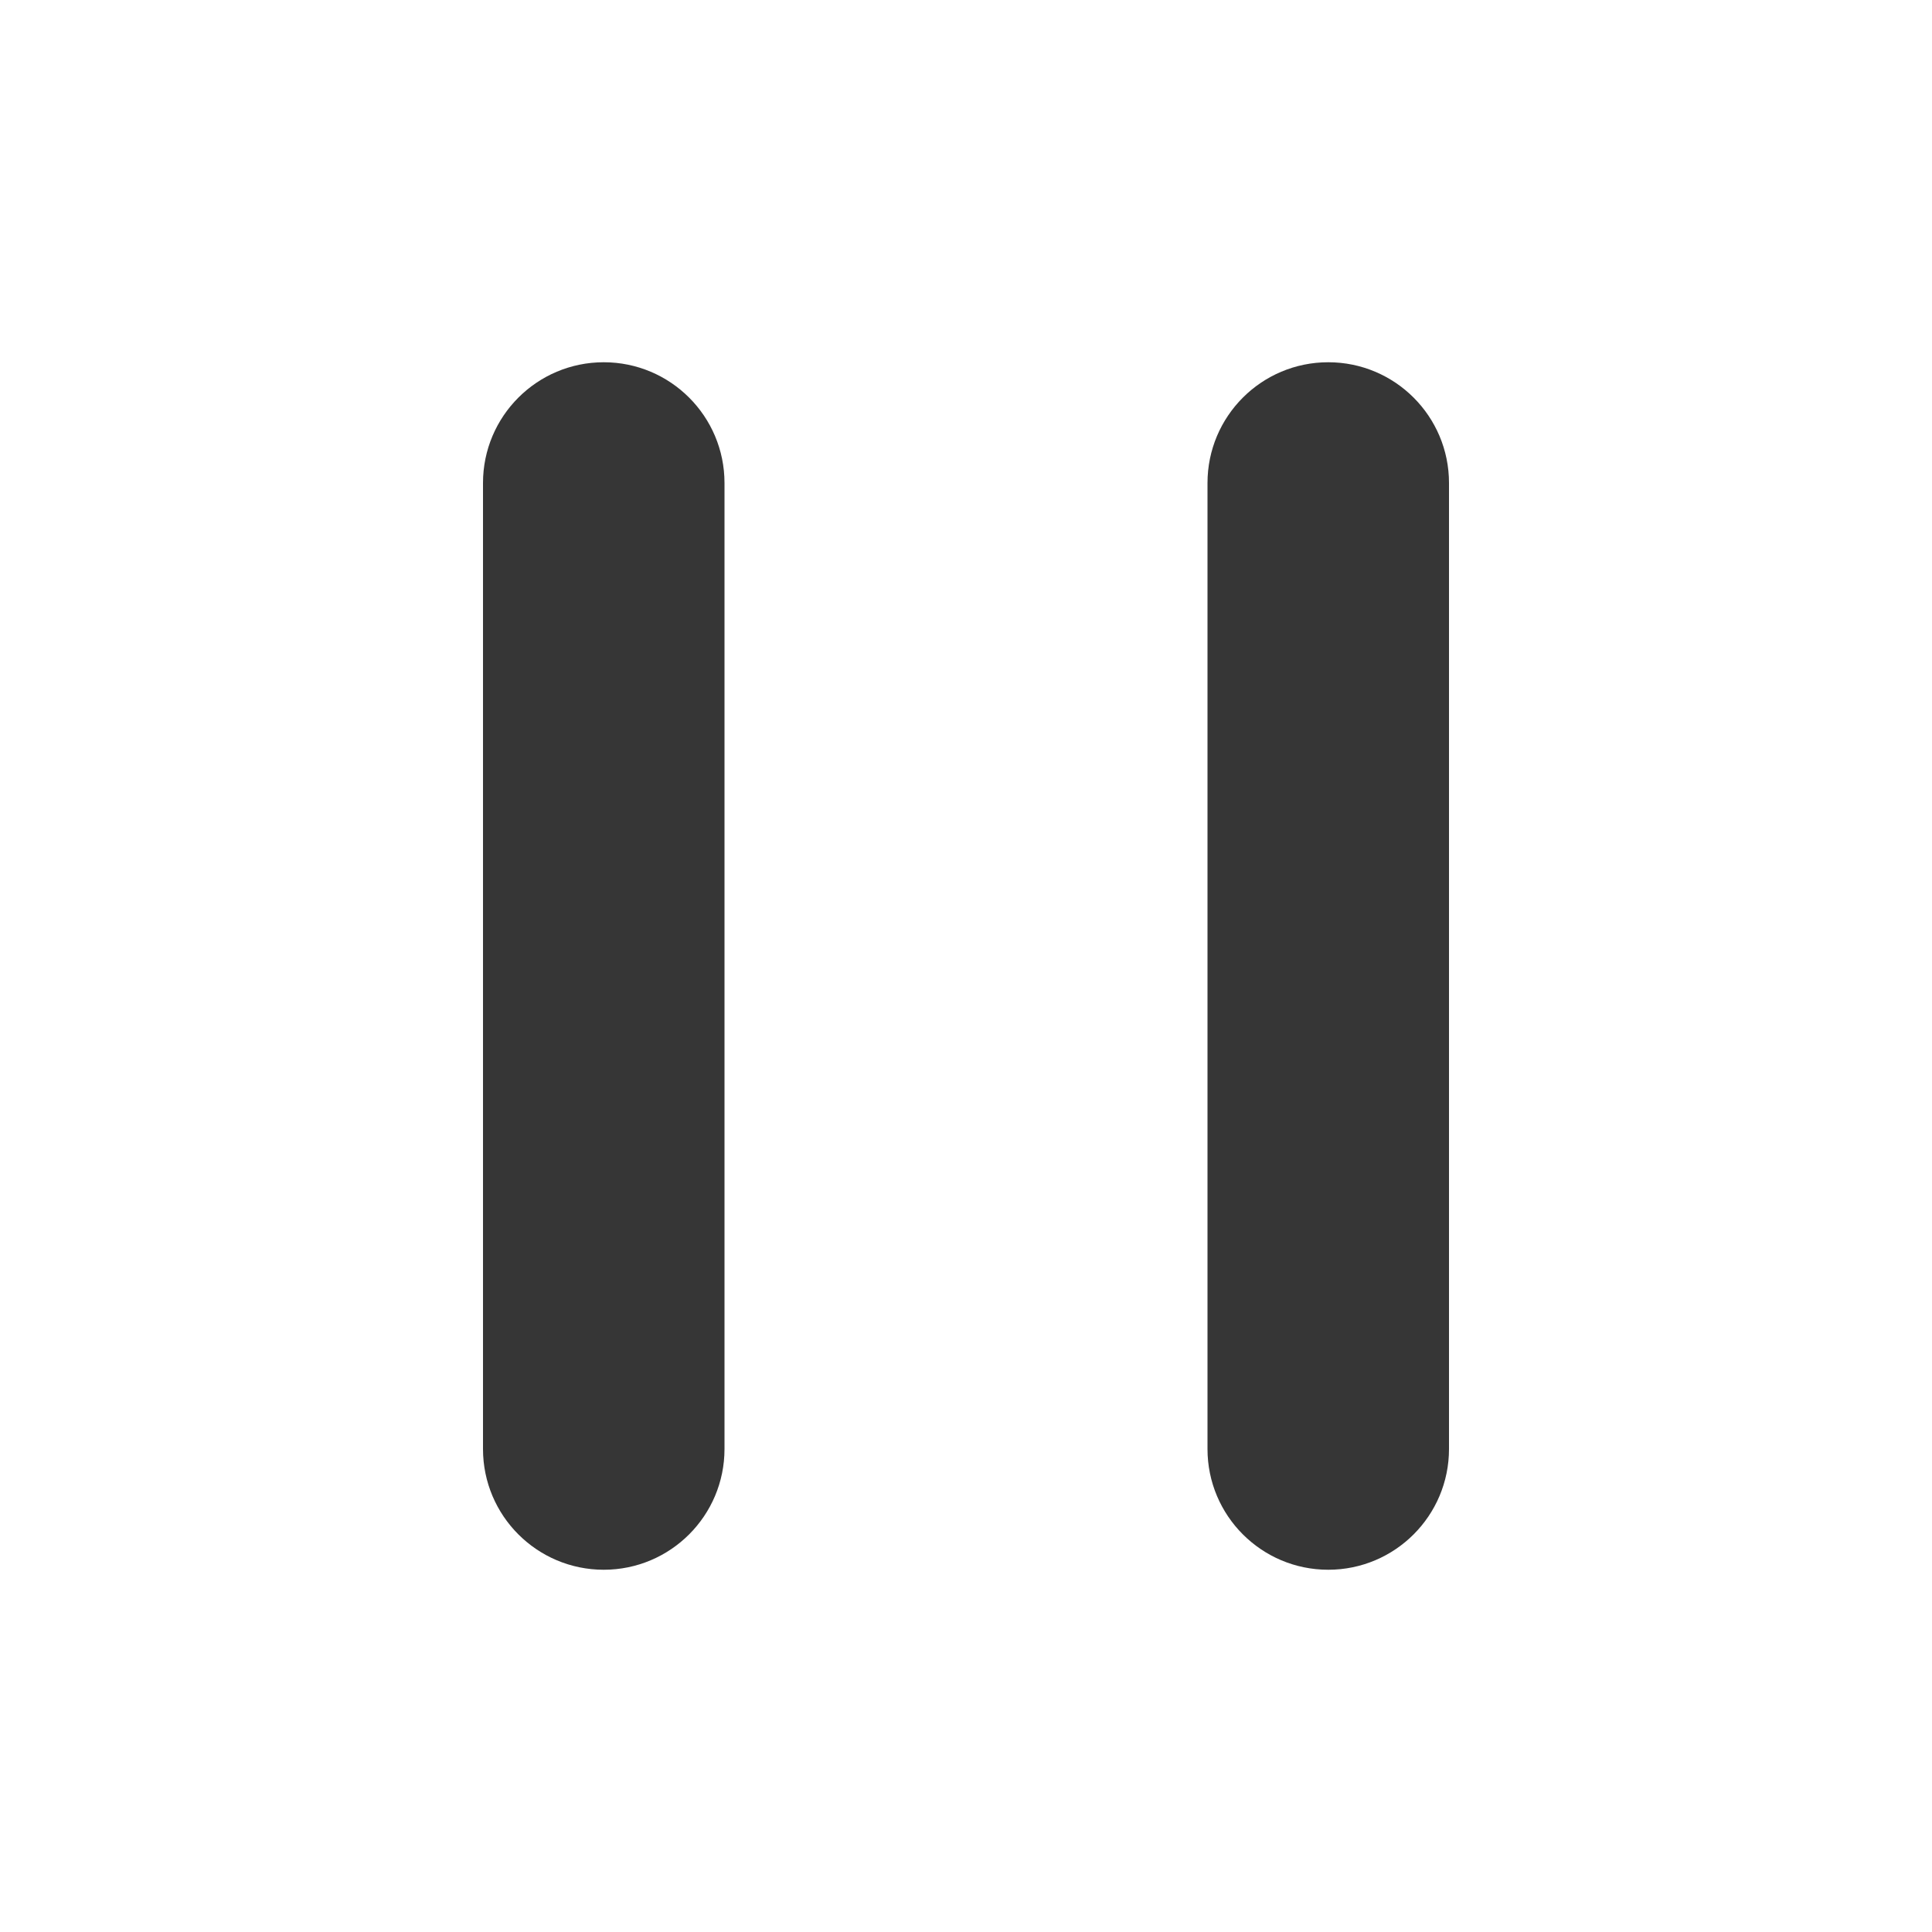
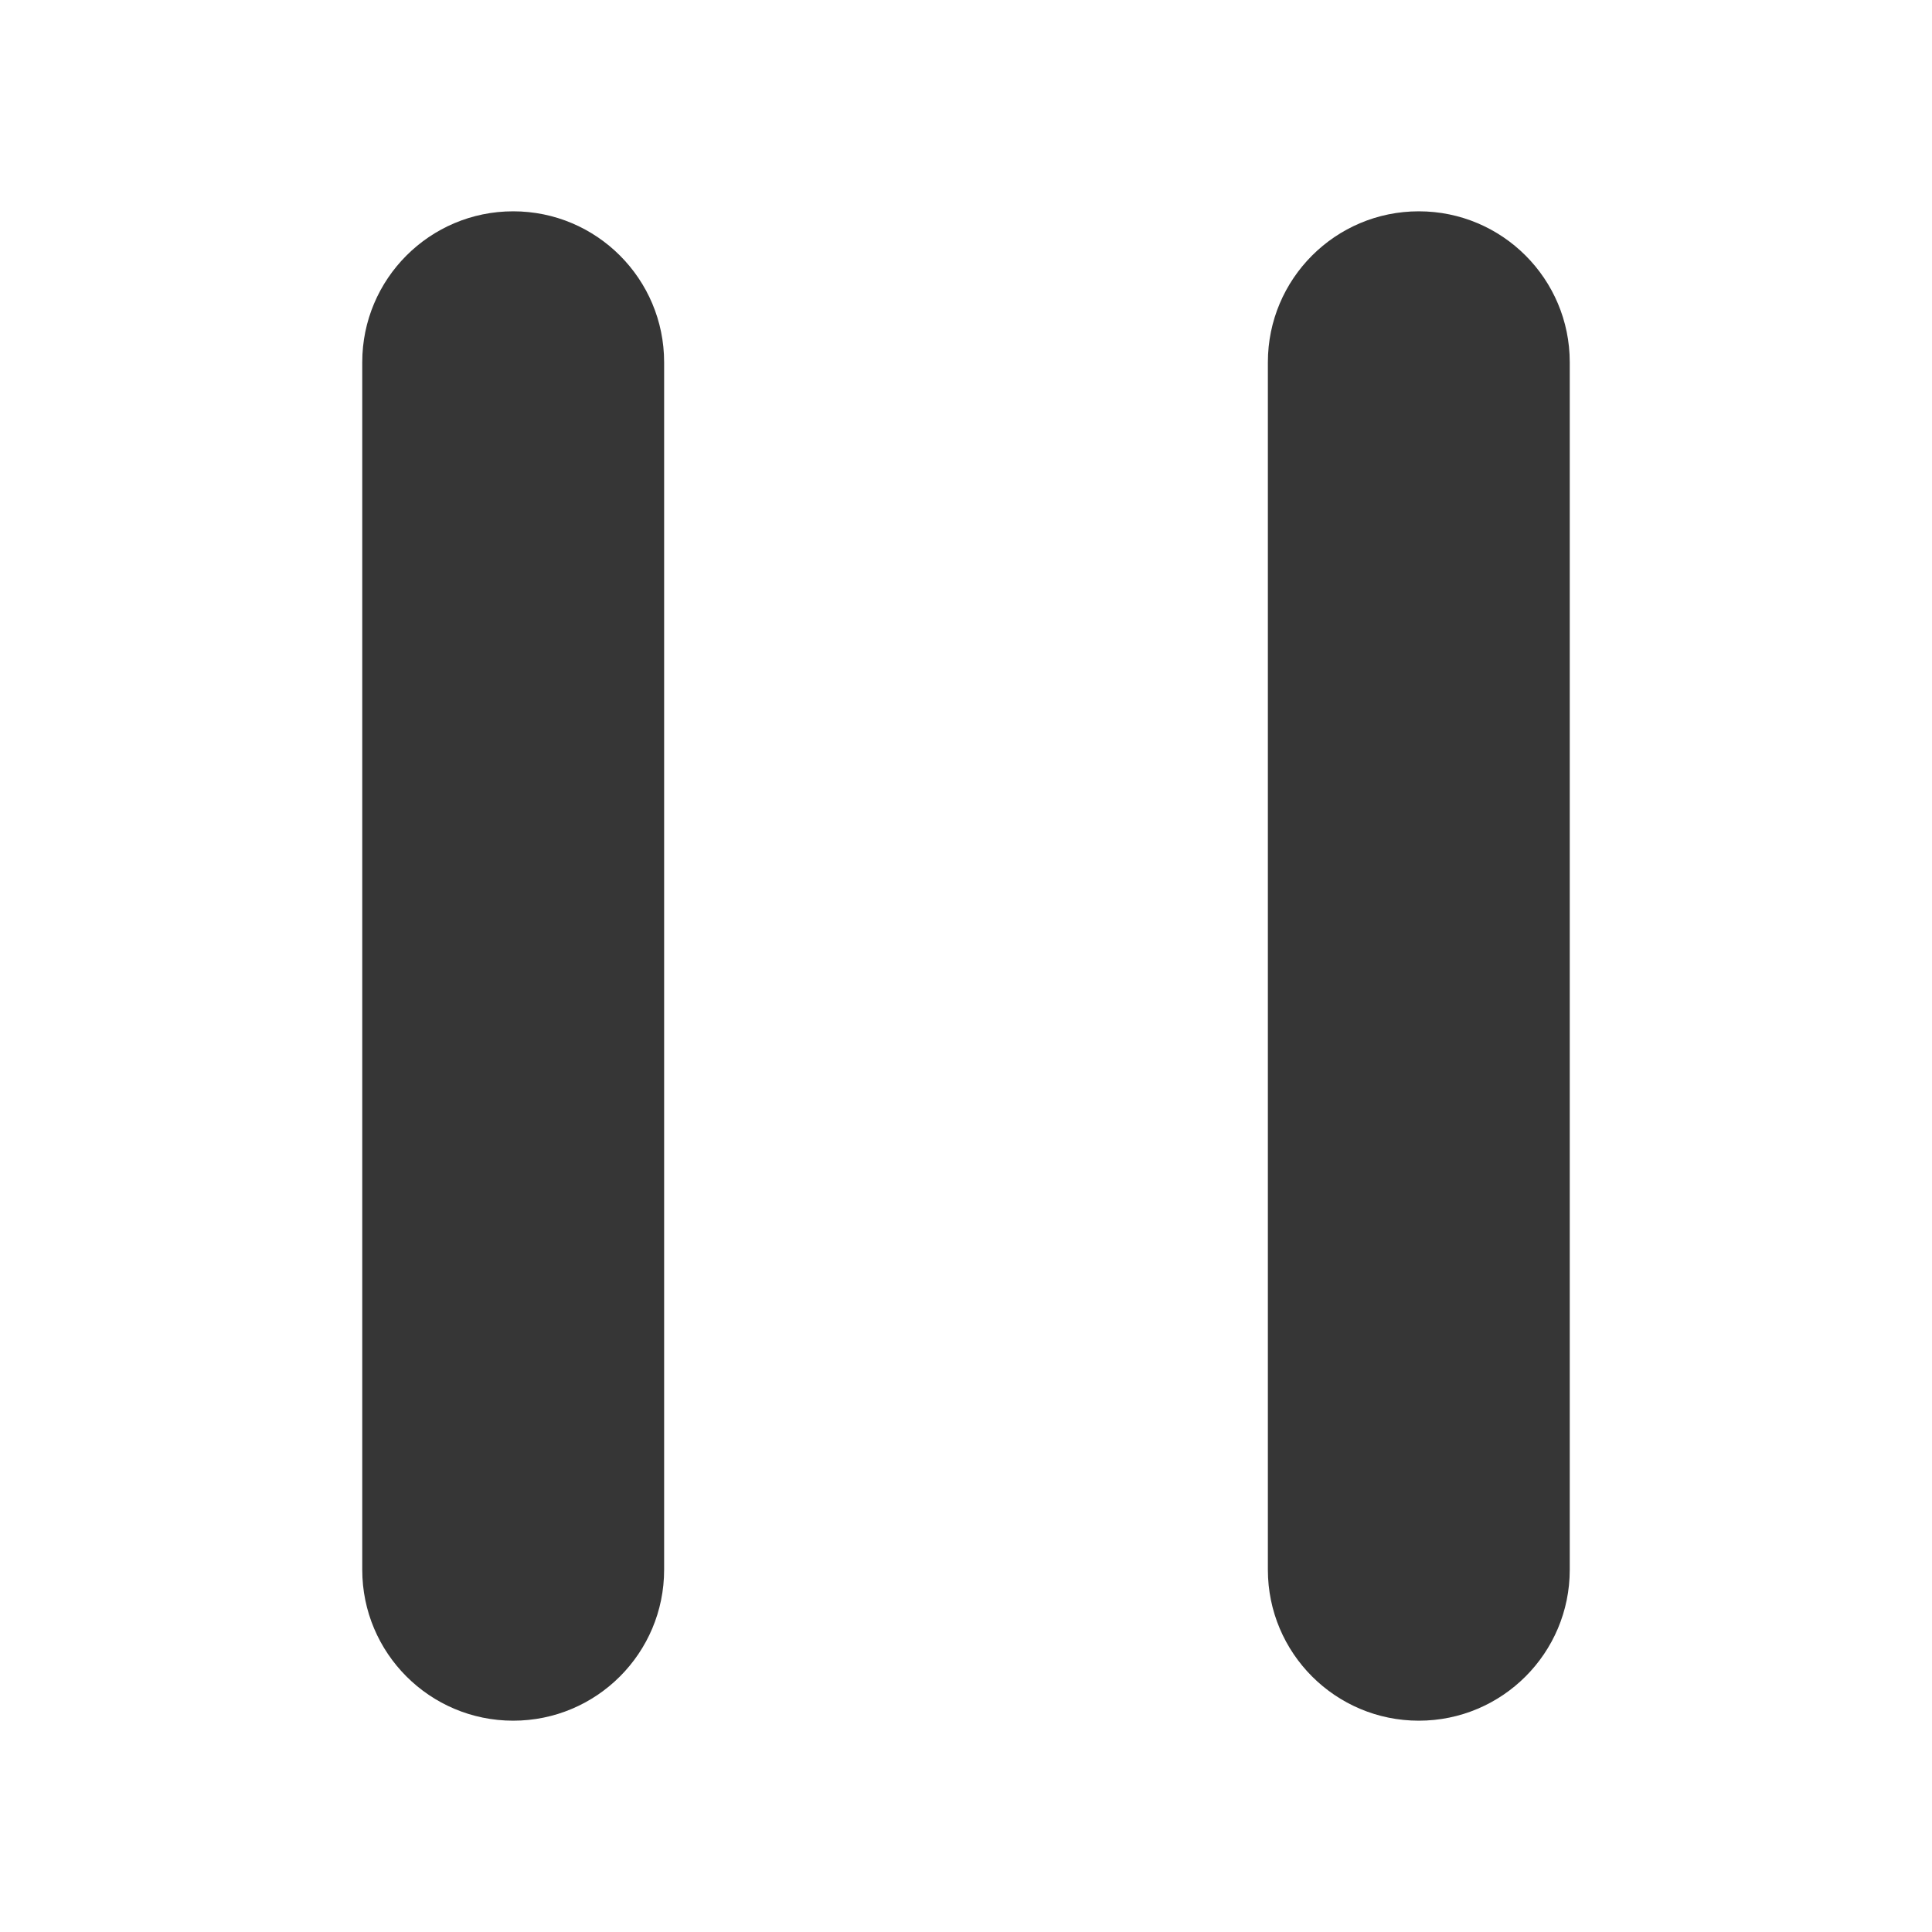
<svg xmlns="http://www.w3.org/2000/svg" width="16" height="16" enable-background="new" version="1.1">
-   <rect x="4" y="3" width="2" height="10" rx="1" ry="1" fill="#363636" stroke-width="1.826" />
-   <rect x="10" y="3" width="2" height="10" rx="1" ry="1" fill="#363636" stroke-width="1.826" />
+   <g transform="matrix(1.25,0,0,1.25,-2,-2)" fill="#363636" stroke-width="1.826">
+     <rect x="4" y="3" width="2" height="10" rx="1" ry="1" />
+     <rect x="10" y="3" width="2" height="10" rx="1" ry="1" />
+   </g>
</svg>
